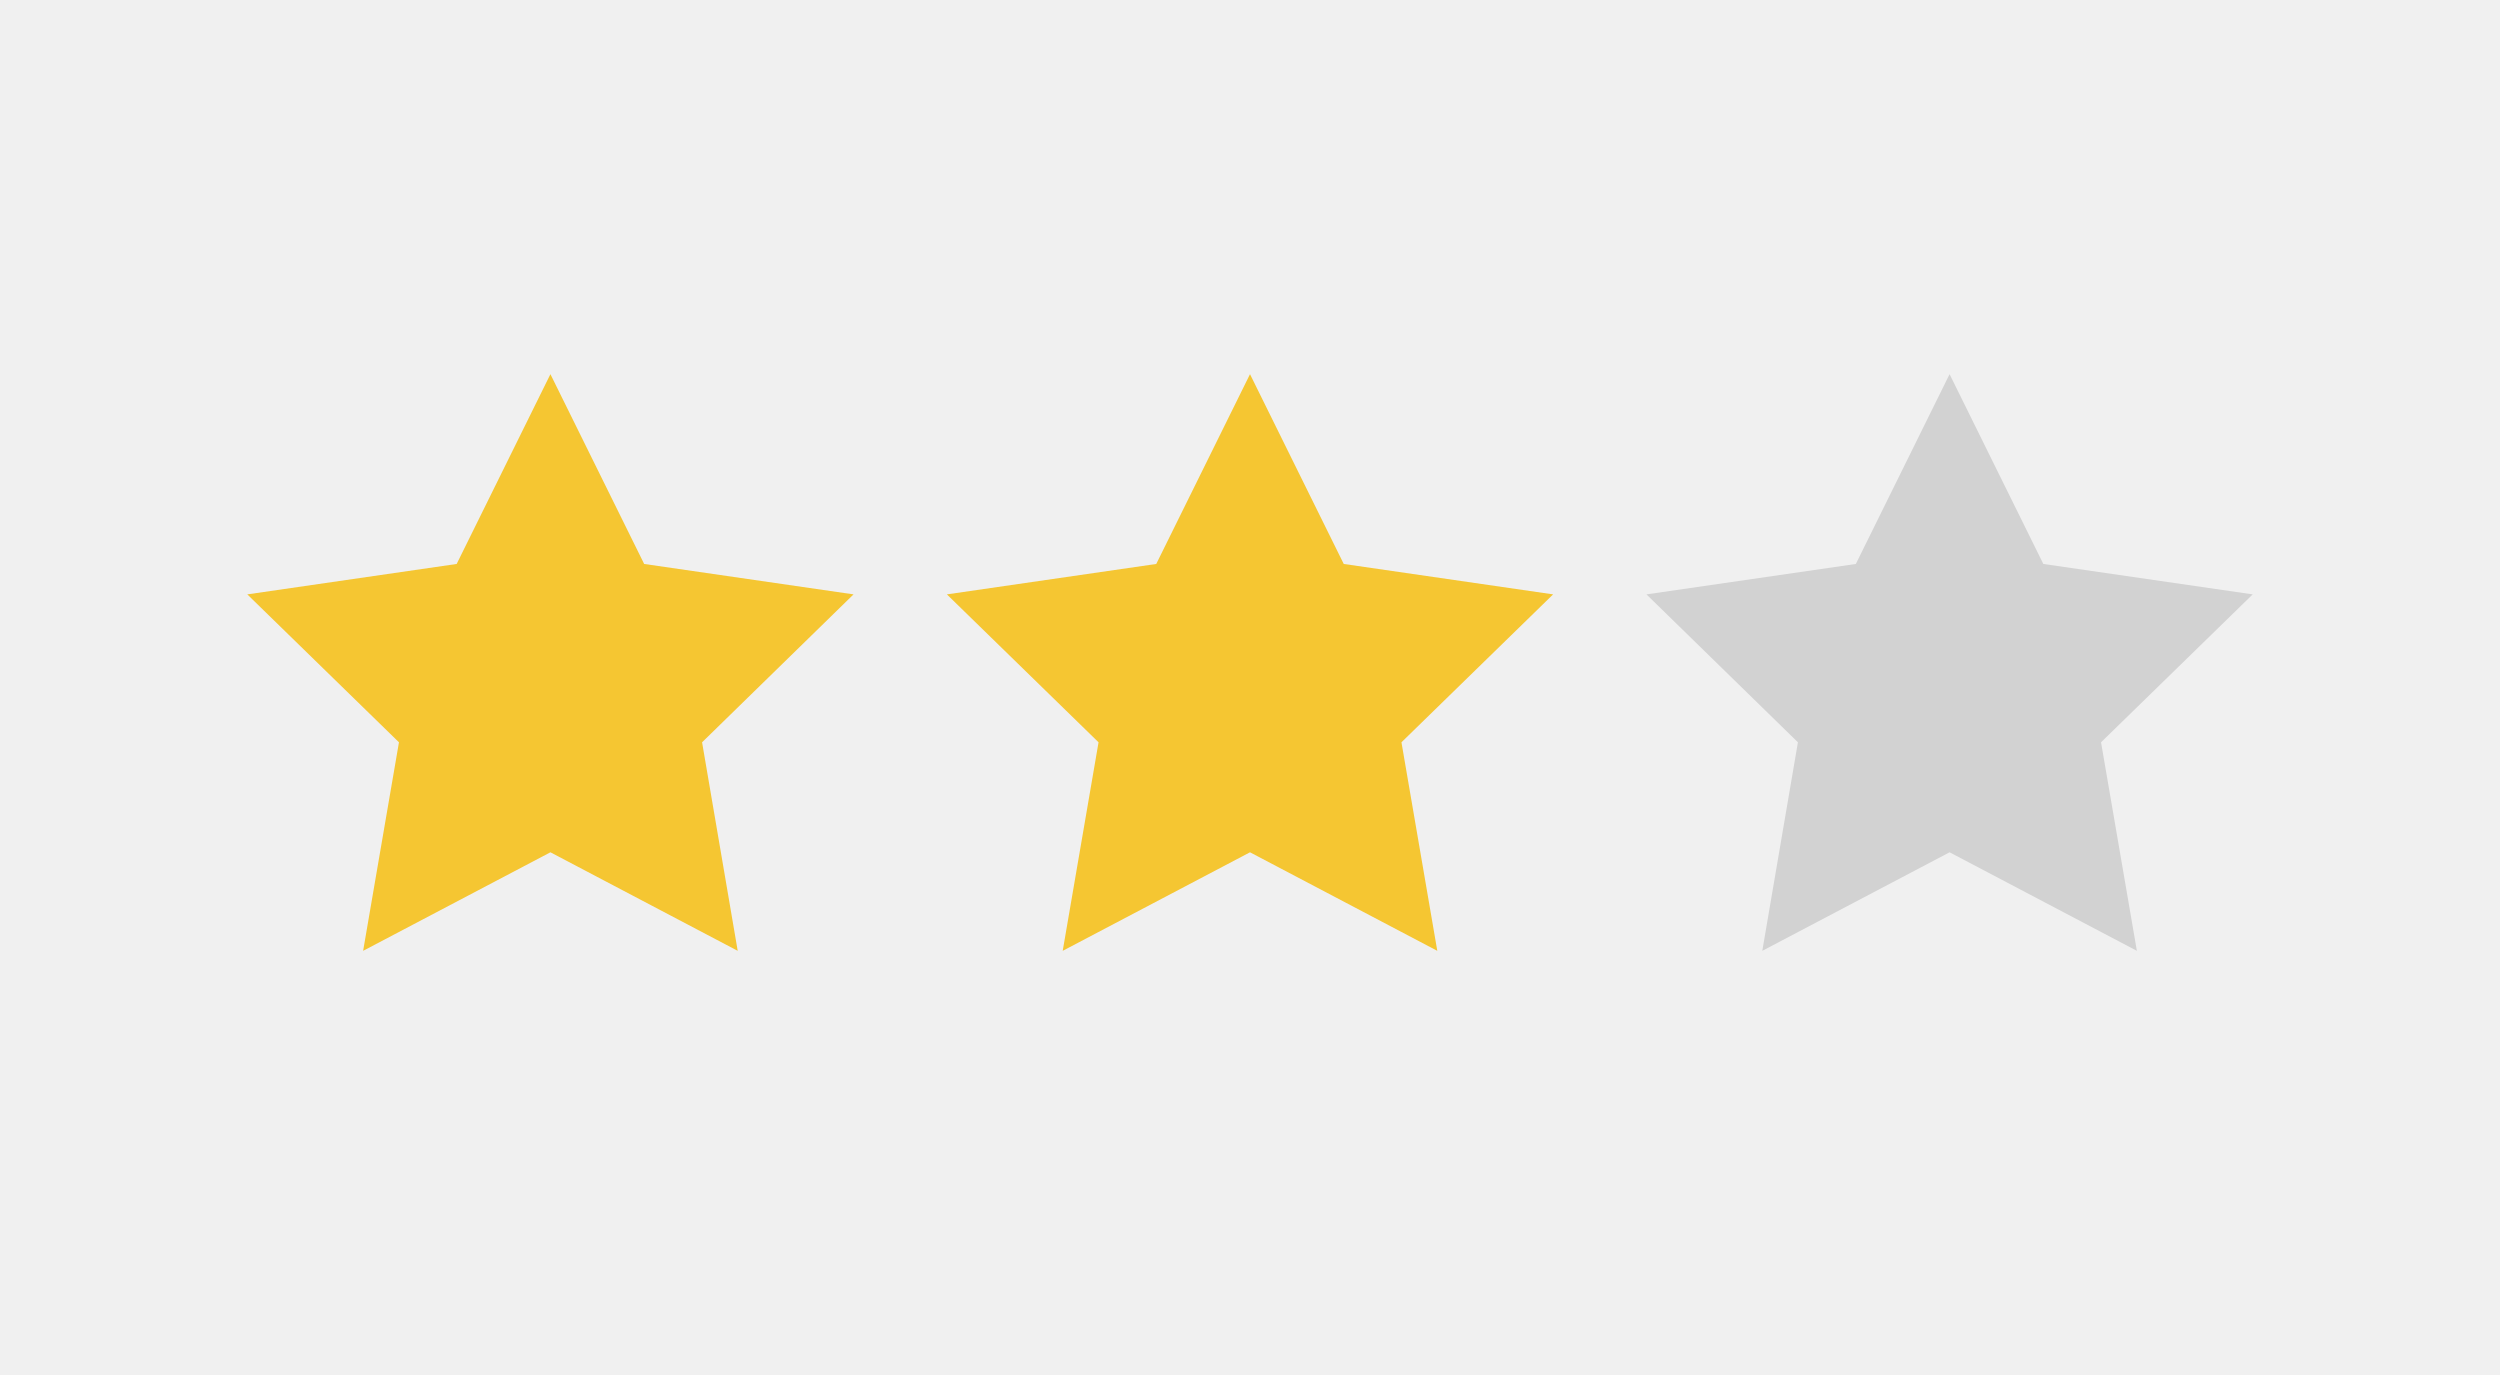
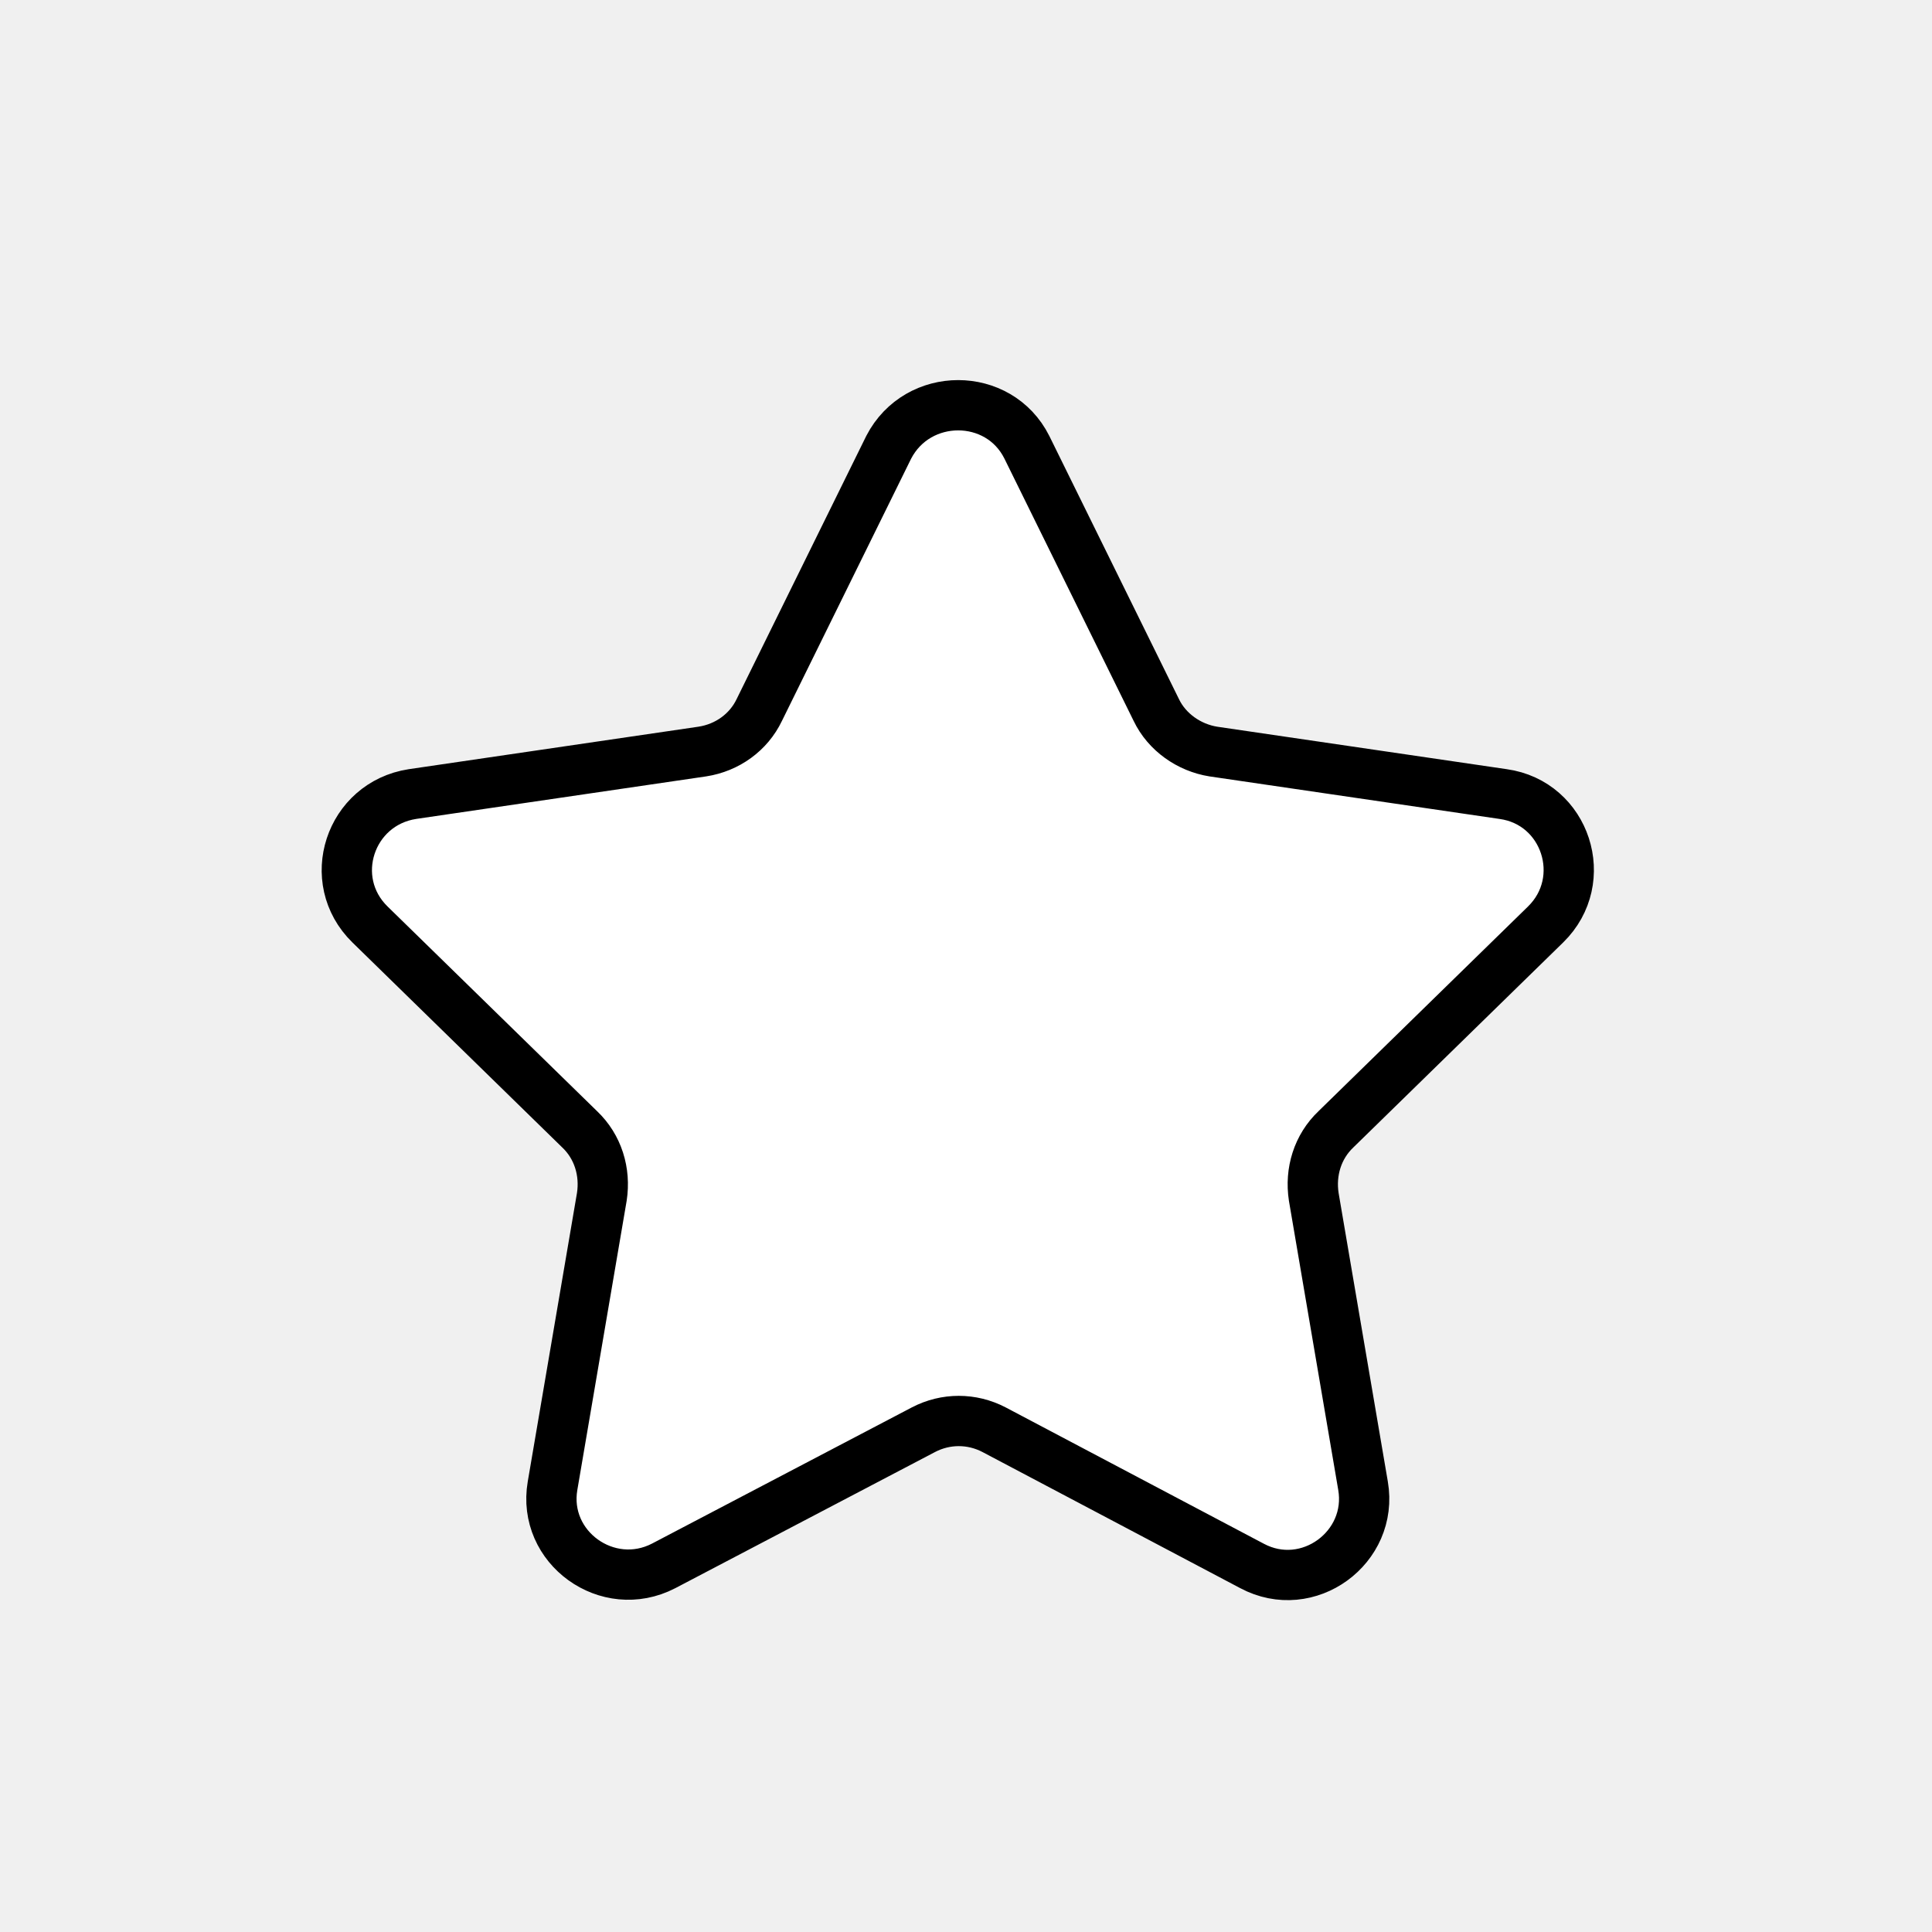
- <svg xmlns="http://www.w3.org/2000/svg" version="1.1" x="0px" y="0px" viewBox="0 0 120 66" style="enable-background:new 0 0 120 66;" xml:space="preserve">
+ <svg xmlns="http://www.w3.org/2000/svg" version="1.1" x="0px" y="0px" viewBox="0 0 200 200" style="enable-background:new 0 0 200 200;" xml:space="preserve">
  <style type="text/css">
	.st0{display:none;}
- 	.st1{display:inline;fill:#FFFFFF;}
- 	.st2{display:inline;}
- 	.st3{fill:#D49E14;}
- 	.st4{fill:#BD8717;}
- 	.st5{fill:#F5C632;}
- 	.st6{fill:#FFFFFF;stroke:#000000;stroke-miterlimit:10;}
- 	.st7{fill:#F9ECA8;}
- 	.st8{fill:#FFFFFF;stroke:#000000;stroke-width:0.822;stroke-miterlimit:10;}
- 	.st9{fill:#FFFFFF;stroke:#000000;stroke-width:1.056;stroke-miterlimit:10;}
- 	.st10{fill:#D2D2D2;}
+ 	.st1{display:inline;}
+ 	
+ 		.st2{display:inline;fill:#FFFFFF;stroke:#000000;stroke-width:5.206;stroke-linecap:round;stroke-linejoin:round;stroke-miterlimit:10;}
+ 	.st3{fill:#FFFFFF;stroke:#000000;stroke-width:5.206;stroke-linecap:round;stroke-linejoin:round;stroke-miterlimit:10;}
</style>
-   <g id="레이어_4" class="st0">
-     <rect class="st1" width="120" height="66" />
+   <g id="레이어_1_사본" class="st0">
+     <g class="st1">
+       <g class="st0">
+         <path class="st1" d="M117.3,107.8l-2.7-5.6l2.2-0.2l0.8,2c0.2,0.7,0.5,1.3,0.7,2l0.1,0c0.3-0.7,0.5-1.4,0.8-2.1l0.8-2.2l2.1-0.2     l-2.7,6.2v3.3l-2.1,0.2L117.3,107.8z" />
+         <path class="st1" d="M122,101.4l5.7-0.6v1.7l-3.6,0.4v1.9l3.1-0.3v1.7l-3.1,0.3v2.1l3.8-0.4v1.7l-5.8,0.6V101.4z" />
+         <path class="st1" d="M129,100.7l2-0.2l0,7.4l3.6-0.3v1.7l-5.6,0.5L129,100.7z" />
+         <path class="st1" d="M135.5,100.1l2.1-0.2l0,7.4l3.6-0.3v1.7l-5.6,0.5L135.5,100.1z" />
+         <path class="st1" d="M141.1,104.1c0-3,1.7-4.9,4.1-5.1c2.5-0.2,4.1,1.3,4.1,4.3c0,3-1.7,5-4.1,5.2     C142.8,108.7,141.1,107.1,141.1,104.1z M147.2,103.5c0-1.8-0.8-2.8-2-2.7c-1.2,0.1-2,1.3-2,3.1s0.8,2.9,2,2.8     C146.4,106.6,147.2,105.3,147.2,103.5z" />
+         <path class="st1" d="M117.2,114.3l4.3-0.4c2.6-0.3,4.6,0.3,4.6,2.7c0,1.1-0.6,2.4-1.7,2.9v0.1c1.3,0.2,2.3,1.1,2.3,2.8     c0,2.6-2.2,4-4.9,4.2l-4.7,0.5L117.2,114.3z M121.3,119c1.4-0.1,2-0.8,2-1.7c0-1-0.7-1.3-2-1.2l-1.3,0.1v2.9L121.3,119z      M121.6,124.4c1.6-0.2,2.3-0.8,2.3-1.9c0-1.1-0.8-1.5-2.3-1.3l-1.6,0.2v3.3L121.6,124.4z" />
+         <path class="st1" d="M127.3,119.6c0-4.2,2.3-6.8,5.7-7.1c3.4-0.3,5.7,1.8,5.7,6c0,4.2-2.3,6.9-5.7,7.2     C129.6,126.1,127.3,123.8,127.3,119.6z M135.8,118.8c0-2.5-1.1-3.9-2.8-3.8c-1.7,0.2-2.8,1.8-2.8,4.3s1.1,4.1,2.8,3.9     C134.7,123.1,135.8,121.4,135.8,118.8z" />
+         <path class="st1" d="M141.8,118.1l-3.3-5.8l3.2-0.3l1.1,2.3c0.3,0.6,0.5,1.2,0.9,1.9l0.1,0c0.3-0.8,0.5-1.5,0.8-2.1l1-2.5l3-0.3     l-3.3,6.6l3.5,6.1l-3.2,0.3l-1.2-2.5c-0.3-0.6-0.6-1.3-0.9-2l-0.1,0c-0.3,0.8-0.6,1.5-0.9,2.2l-1.2,2.7l-3,0.3L141.8,118.1z" />
+       </g>
+     </g>
+     <path class="st2" d="M166.1,178.3H35c-6.6,0-12-5.4-12-12V35.3c0-6.6,5.4-12,12-12h131.1c6.6,0,12,5.4,12,12v131.1   C178.1,172.9,172.7,178.3,166.1,178.3z" />
+     <g>
+       <g class="st1">
+         <rect x="59.1" y="108.8" transform="matrix(0.7071 0.7071 -0.7071 0.7071 111.3916 -8.2843)" width="13.2" height="43" />
+         <g>
+           <rect x="59.1" y="108.8" transform="matrix(-0.7071 0.7071 -0.7071 -0.7071 204.2996 176.0152)" width="13.2" height="43" />
+         </g>
+       </g>
+       <g class="st1">
+         <rect x="128.8" y="47.9" transform="matrix(-1.836970e-16 1 -1 -1.836970e-16 204.7866 -66.0061)" width="13.2" height="43" />
+       </g>
+       <g class="st1">
+         <rect x="59.1" y="47.9" width="13.2" height="43" />
+         <g>
+           <rect x="59.1" y="47.9" transform="matrix(-1.836970e-16 1 -1 -1.836970e-16 135.0861 3.6944)" width="13.2" height="43" />
+         </g>
+       </g>
+       <g class="st1">
+         <g>
+           <g>
+             <rect x="128.8" y="112.3" transform="matrix(0.7071 0.7071 -0.7071 0.7071 134.2873 -56.5424)" width="13.2" height="43" />
+           </g>
+         </g>
+         <circle cx="124.2" cy="122.6" r="5.9" />
+         <circle cx="146.8" cy="145.2" r="5.9" />
+       </g>
+     </g>
+     <rect x="48.3" y="63.9" class="st1" width="103.4" height="15" />
+     <rect x="48.3" y="100" class="st1" width="103.4" height="15" />
  </g>
  <g id="레이어_1" class="st0">
-     <g class="st2">
-       <polygon class="st3" points="15.96,3.51 79.14,0.11 110.59,7.14 47.68,13.14   " />
-       <polygon class="st4" points="79.14,0.11 79.14,33.1 15.96,33.1 15.96,3.51   " />
-       <polygon class="st3" points="15.96,3.51 15.96,56.27 47.68,65.89 47.68,13.14   " />
-       <polygon class="st5" points="47.68,13.14 47.68,65.89 110.59,59.89 110.59,7.14   " />
+     <g class="st1">
      <g class="st0">
-         <path class="st2" d="M77.33,40.75l-2.74-5.64l2.2-0.22l0.81,2.03c0.24,0.66,0.48,1.28,0.74,1.96l0.06-0.01     c0.26-0.74,0.52-1.4,0.76-2.11l0.81-2.19l2.14-0.21l-2.73,6.18l0,3.28l-2.05,0.2L77.33,40.75z" />
-         <path class="st2" d="M82.04,34.38l5.69-0.56l0,1.74l-3.63,0.36l0,1.85l3.09-0.3l0,1.74l-3.09,0.3l0,2.12l3.77-0.37l0,1.74     l-5.83,0.57L82.04,34.38z" />
-         <path class="st2" d="M88.98,33.7l2.05-0.2l0.01,7.45l3.58-0.35l0,1.74l-5.63,0.55L88.98,33.7z" />
-         <path class="st2" d="M95.49,33.06l2.05-0.2l0.01,7.45l3.58-0.35l0,1.74l-5.64,0.55L95.49,33.06z" />
-         <path class="st2" d="M101.09,37.06c0-3,1.67-4.89,4.12-5.13c2.45-0.24,4.12,1.33,4.13,4.32c0,3-1.67,4.97-4.12,5.21     C102.77,41.7,101.09,40.06,101.09,37.06z M107.23,36.46c0-1.84-0.78-2.85-2.02-2.73c-1.24,0.12-2.02,1.29-2.02,3.13     c0,1.84,0.79,2.93,2.02,2.81S107.23,38.3,107.23,36.46z" />
-         <path class="st2" d="M77.15,47.33l4.3-0.42c2.61-0.26,4.64,0.27,4.64,2.7c0,1.14-0.63,2.42-1.65,2.91v0.08     c1.28,0.21,2.28,1.07,2.28,2.77c0,2.59-2.16,3.96-4.89,4.23l-4.66,0.46L77.15,47.33z M81.32,52.01c1.38-0.14,1.99-0.79,1.99-1.71     c0-0.98-0.65-1.3-1.97-1.17l-1.35,0.13l0,2.88L81.32,52.01z M81.59,57.39c1.55-0.15,2.35-0.79,2.35-1.95     c0-1.12-0.79-1.49-2.35-1.34L80,54.27l0,3.28L81.59,57.39z" />
-         <path class="st2" d="M87.27,52.64c0-4.16,2.31-6.77,5.7-7.1s5.71,1.84,5.72,5.98c0,4.16-2.31,6.88-5.7,7.21     S87.27,56.8,87.27,52.64z M95.77,51.81c0-2.55-1.09-3.95-2.8-3.78c-1.71,0.17-2.79,1.78-2.79,4.33c0,2.55,1.09,4.06,2.8,3.89     C94.7,56.08,95.77,54.36,95.77,51.81z" />
-         <path class="st2" d="M101.8,51.08l-3.28-5.85l3.17-0.31l1.1,2.3c0.28,0.56,0.55,1.19,0.92,1.95l0.08-0.01     c0.29-0.83,0.55-1.51,0.8-2.12l1-2.5l3.03-0.3l-3.26,6.63l3.48,6.07l-3.17,0.31l-1.24-2.47c-0.32-0.63-0.61-1.25-0.95-2     l-0.08,0.01c-0.3,0.81-0.58,1.5-0.86,2.18l-1.17,2.71l-3.03,0.3L101.8,51.08z" />
+         <path class="st1" d="M117.3,107.8l-2.7-5.6l2.2-0.2l0.8,2c0.2,0.7,0.5,1.3,0.7,2l0.1,0c0.3-0.7,0.5-1.4,0.8-2.1l0.8-2.2l2.1-0.2     l-2.7,6.2v3.3l-2.1,0.2L117.3,107.8z" />
+         <path class="st1" d="M122,101.4l5.7-0.6v1.7l-3.6,0.4v1.9l3.1-0.3v1.7l-3.1,0.3v2.1l3.8-0.4v1.7l-5.8,0.6V101.4z" />
+         <path class="st1" d="M129,100.7l2-0.2l0,7.4l3.6-0.3v1.7l-5.6,0.5L129,100.7z" />
+         <path class="st1" d="M135.5,100.1l2.1-0.2l0,7.4l3.6-0.3v1.7l-5.6,0.5L135.5,100.1z" />
+         <path class="st1" d="M141.1,104.1c0-3,1.7-4.9,4.1-5.1c2.5-0.2,4.1,1.3,4.1,4.3c0,3-1.7,5-4.1,5.2     C142.8,108.7,141.1,107.1,141.1,104.1z M147.2,103.5c0-1.8-0.8-2.8-2-2.7c-1.2,0.1-2,1.3-2,3.1s0.8,2.9,2,2.8     C146.4,106.6,147.2,105.3,147.2,103.5z" />
+         <path class="st1" d="M117.2,114.3l4.3-0.4c2.6-0.3,4.6,0.3,4.6,2.7c0,1.1-0.6,2.4-1.7,2.9v0.1c1.3,0.2,2.3,1.1,2.3,2.8     c0,2.6-2.2,4-4.9,4.2l-4.7,0.5L117.2,114.3z M121.3,119c1.4-0.1,2-0.8,2-1.7c0-1-0.7-1.3-2-1.2l-1.3,0.1v2.9L121.3,119z      M121.6,124.4c1.6-0.2,2.3-0.8,2.3-1.9c0-1.1-0.8-1.5-2.3-1.3l-1.6,0.2v3.3L121.6,124.4z" />
+         <path class="st1" d="M127.3,119.6c0-4.2,2.3-6.8,5.7-7.1c3.4-0.3,5.7,1.8,5.7,6c0,4.2-2.3,6.9-5.7,7.2     C129.6,126.1,127.3,123.8,127.3,119.6z M135.8,118.8c0-2.5-1.1-3.9-2.8-3.8c-1.7,0.2-2.8,1.8-2.8,4.3s1.1,4.1,2.8,3.9     C134.7,123.1,135.8,121.4,135.8,118.8z" />
+         <path class="st1" d="M141.8,118.1l-3.3-5.8l3.2-0.3l1.1,2.3c0.3,0.6,0.5,1.2,0.9,1.9l0.1,0c0.3-0.8,0.5-1.5,0.8-2.1l1-2.5l3-0.3     l-3.3,6.6l3.5,6.1l-3.2,0.3l-1.2-2.5c-0.3-0.6-0.6-1.3-0.9-2l-0.1,0c-0.3,0.8-0.6,1.5-0.9,2.2l-1.2,2.7l-3,0.3L141.8,118.1z" />
      </g>
-       <path class="st6" d="M47.68,13.14" />
-       <polygon class="st7" points="15.96,3.51 1.81,20.39 31.82,34.7 47.68,13.14   " />
-       <polygon class="st7" points="47.68,13.14 55.17,34.7 120,26.77 110.59,7.14   " />
    </g>
-   </g>
-   <g id="레이어_2" class="st0">
-     <g class="st2">
-       <rect x="26" y="13.89" transform="matrix(0.9421 0.3354 -0.3354 0.9421 19.4488 -20.1623)" class="st8" width="84.22" height="64.69" />
+     <path class="st2" d="M166.1,178.3H35c-6.6,0-12-5.4-12-12V35.3c0-6.6,5.4-12,12-12h131.1c6.6,0,12,5.4,12,12v131.1   C178.1,172.9,172.7,178.3,166.1,178.3z" />
+     <g class="st1">
      <g>
-         <rect x="73.4" y="30.99" transform="matrix(0.9421 0.3354 -0.3354 0.9421 15.9637 -28.779)" width="35.83" height="1.69" />
-         <rect x="70.91" y="37.99" transform="matrix(0.9421 0.3354 -0.3354 0.9421 18.1655 -27.5388)" width="35.83" height="1.69" />
-         <rect x="68.42" y="44.98" transform="matrix(0.9421 0.3354 -0.3354 0.9421 20.3673 -26.2986)" width="35.83" height="1.69" />
-         <rect x="65.93" y="51.98" transform="matrix(0.9421 0.3354 -0.3354 0.9421 22.5691 -25.0584)" width="35.83" height="1.69" />
-         <rect x="30.36" y="53.26" transform="matrix(0.9421 0.3354 -0.3354 0.9421 21.9258 -18.7671)" width="69.9" height="1.69" />
-         <rect x="28.09" y="59.64" transform="matrix(0.9421 0.3354 -0.3354 0.9421 23.9339 -17.6361)" width="69.9" height="1.69" />
+         <rect x="59.1" y="108.8" transform="matrix(0.7071 0.7071 -0.7071 0.7071 111.3916 -8.2843)" width="13.2" height="43" />
+         <g>
+           <rect x="59.1" y="108.8" transform="matrix(-0.7071 0.7071 -0.7071 -0.7071 204.2996 176.0152)" width="13.2" height="43" />
+         </g>
      </g>
-       <rect x="38.6" y="18.43" transform="matrix(0.9421 0.3354 -0.3354 0.9421 13.151 -15.8763)" class="st9" width="27.9" height="23.43" />
-     </g>
-     <g class="st2">
-       <rect x="5.39" y="8.75" class="st8" width="84.22" height="64.69" />
      <g>
-         <rect x="46.62" y="18.91" width="35.83" height="1.69" />
-         <rect x="46.62" y="26.33" width="35.83" height="1.69" />
-         <rect x="46.62" y="33.76" width="35.83" height="1.69" />
-         <rect x="46.62" y="41.18" width="35.83" height="1.69" />
-         <rect x="12.55" y="48.61" width="69.9" height="1.69" />
-         <rect x="12.55" y="55.38" width="69.9" height="1.69" />
+         <rect x="128.8" y="47.9" transform="matrix(-1.836970e-16 1 -1 -1.836970e-16 204.7866 -66.0061)" width="13.2" height="43" />
      </g>
-       <rect x="13.5" y="19.44" class="st9" width="27.9" height="23.43" />
+       <g>
+         <rect x="59.1" y="47.9" width="13.2" height="43" />
+         <g>
+           <rect x="59.1" y="47.9" transform="matrix(-1.836970e-16 1 -1 -1.836970e-16 135.0861 3.6944)" width="13.2" height="43" />
+         </g>
+       </g>
+       <g>
+         <g>
+           <g>
+             <rect x="128.8" y="112.3" transform="matrix(0.7071 0.7071 -0.7071 0.7071 134.2873 -56.5424)" width="13.2" height="43" />
+           </g>
+         </g>
+         <circle cx="124.2" cy="122.6" r="5.9" />
+         <circle cx="146.8" cy="145.2" r="5.9" />
+       </g>
    </g>
  </g>
  <g id="레이어_3">
-     <g>
-       <polygon class="st5" points="26.42,17.96 30.92,27.07 40.97,28.53 33.7,35.63 35.41,45.64 26.42,40.91 17.43,45.64 19.15,35.63     11.87,28.53 21.92,27.07   " />
-       <polygon class="st5" points="60,17.96 64.5,27.07 74.55,28.53 67.27,35.63 68.99,45.64 60,40.91 51.01,45.64 52.73,35.63     45.45,28.53 55.5,27.07   " />
-       <polygon class="st10" points="93.58,17.96 98.08,27.07 108.13,28.53 100.85,35.63 102.57,45.64 93.58,40.91 84.59,45.64     86.3,35.63 79.03,28.53 89.08,27.07   " />
-     </g>
+     <path class="st3" d="M106.3,46.3l13.4,27.2c1.1,2.3,3.4,3.9,5.9,4.3l30,4.4c6.5,0.9,9.1,8.9,4.4,13.5l-21.7,21.2   c-1.9,1.8-2.7,4.4-2.3,7l5.1,29.9c1.1,6.4-5.7,11.4-11.5,8.3L102.9,148c-2.3-1.2-5-1.2-7.3,0l-26.9,14.1c-5.8,3-12.6-1.9-11.5-8.3   l5.1-29.9c0.4-2.6-0.4-5.2-2.3-7L38.3,95.7c-4.7-4.6-2.1-12.5,4.4-13.5l30-4.4c2.6-0.4,4.8-2,5.9-4.3l13.4-27.2   C95,40.5,103.4,40.5,106.3,46.3z" />
  </g>
</svg>
